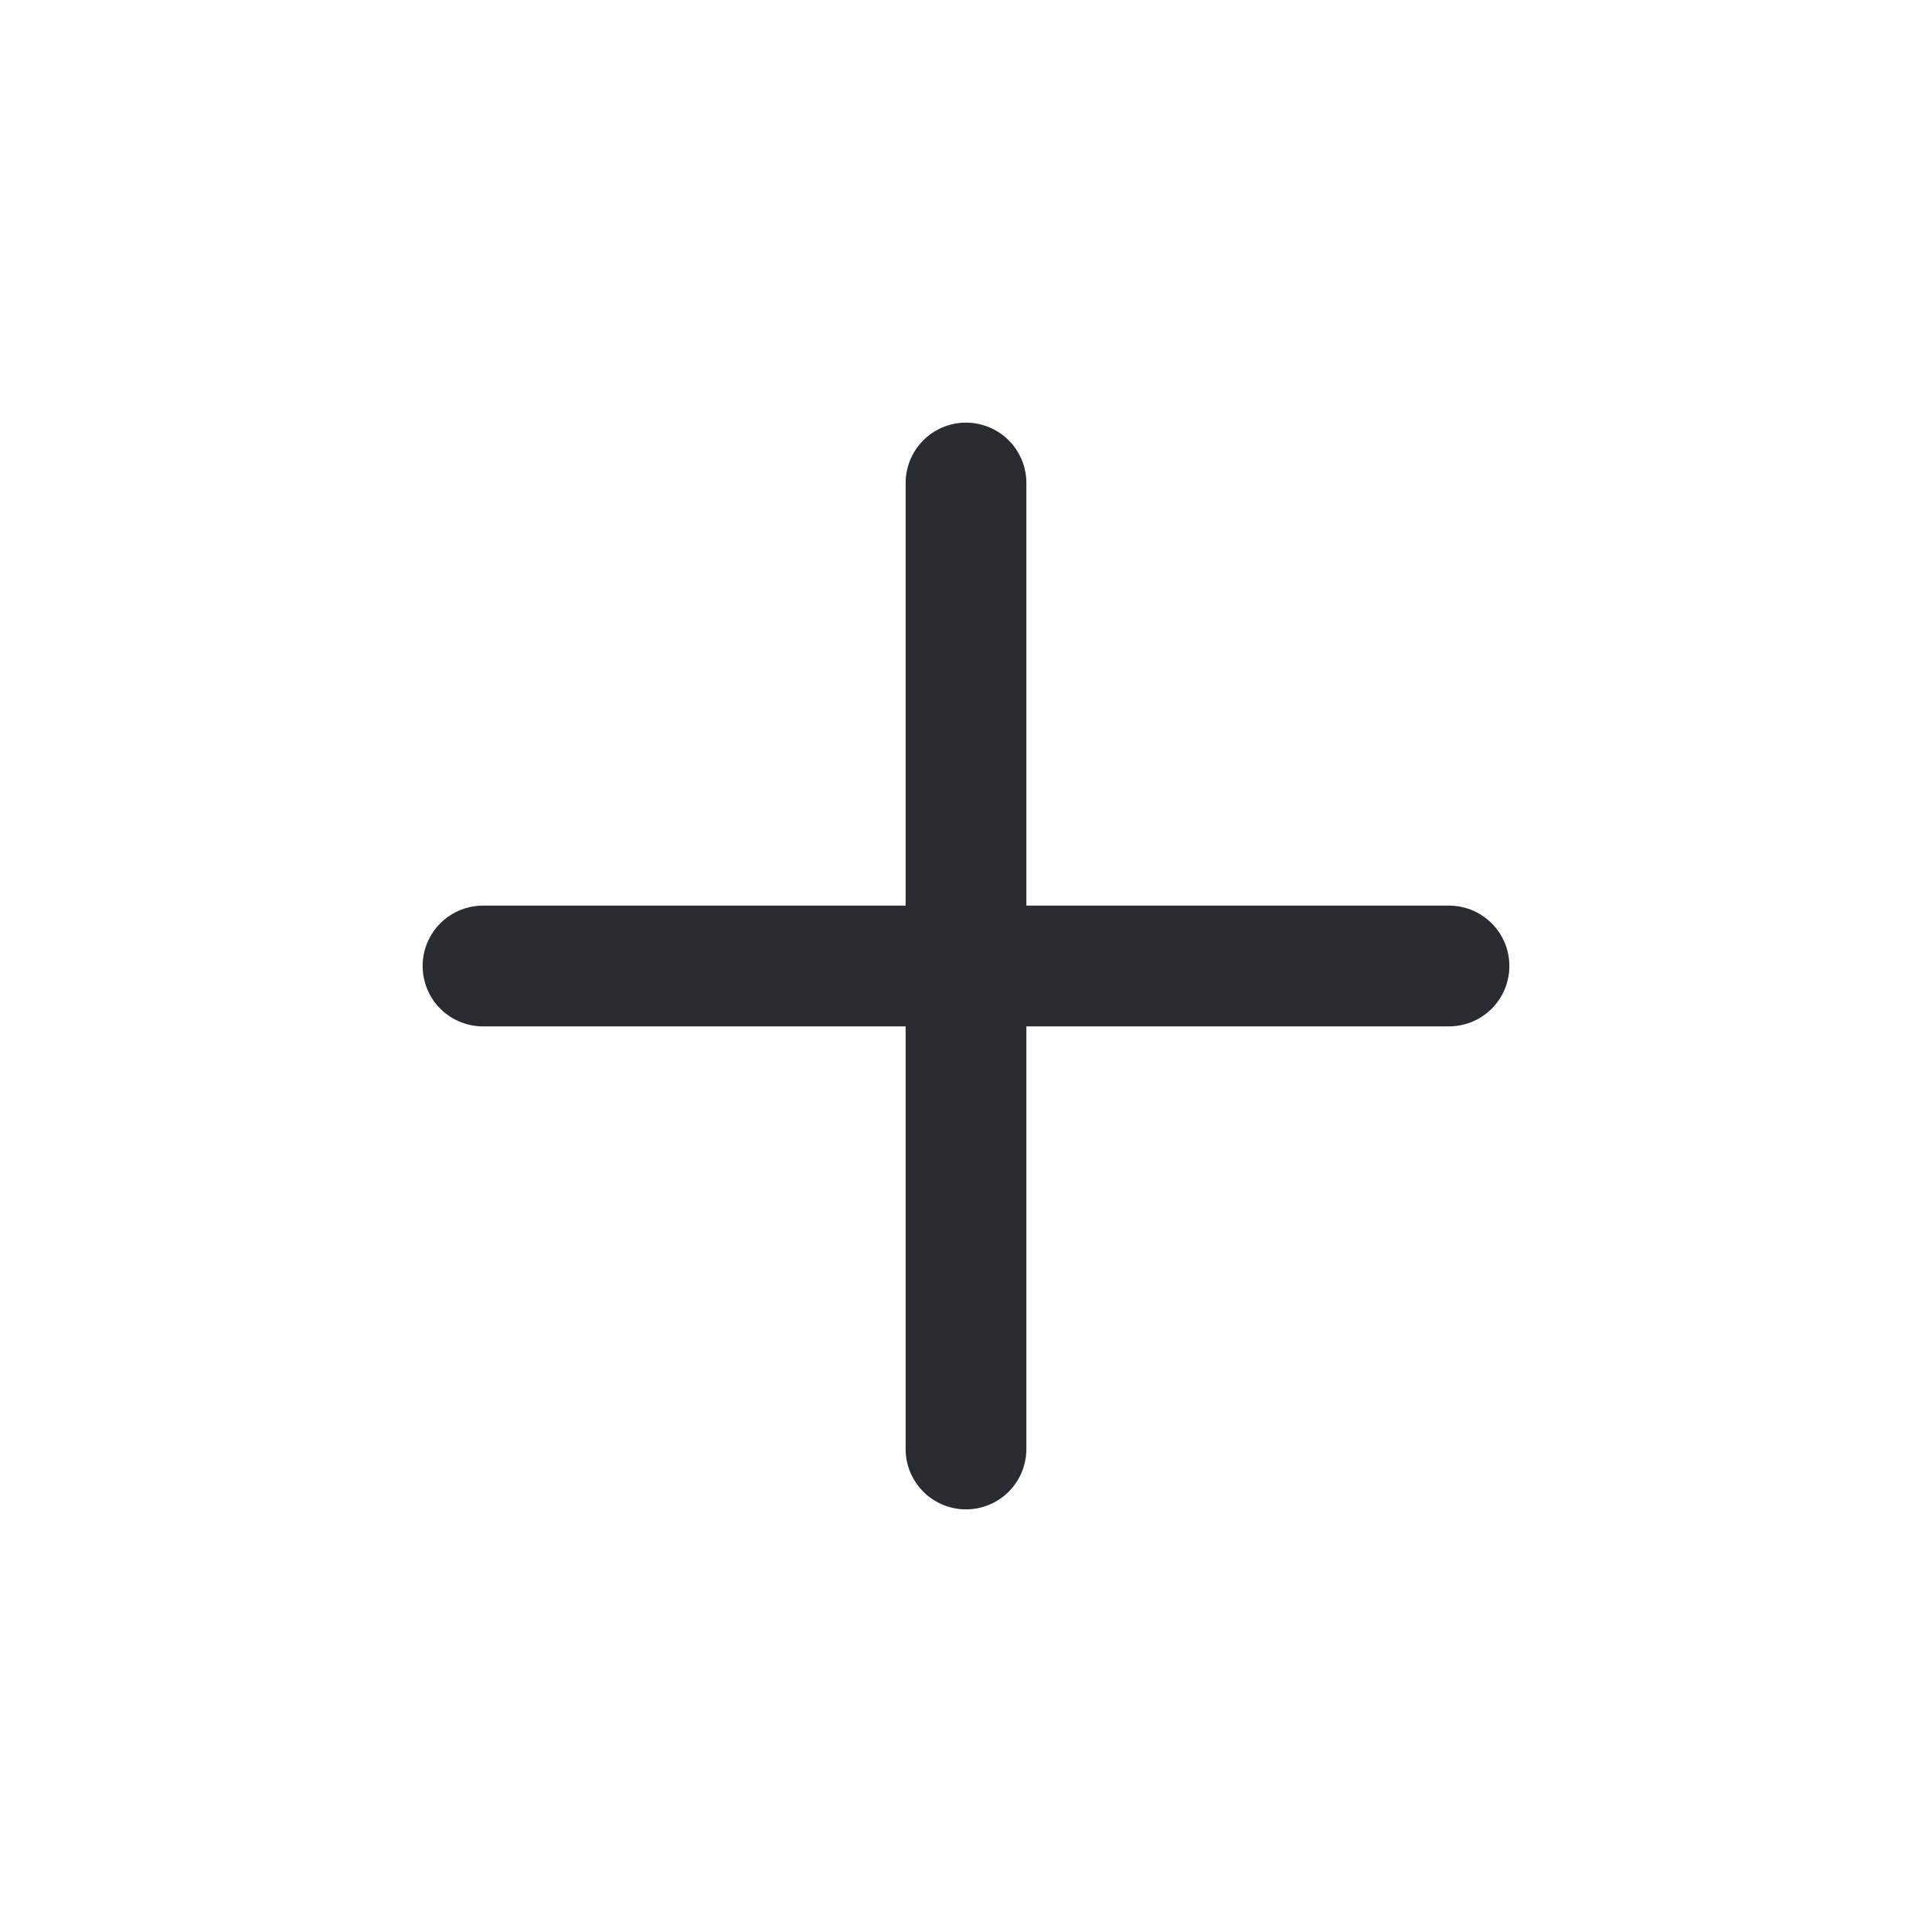
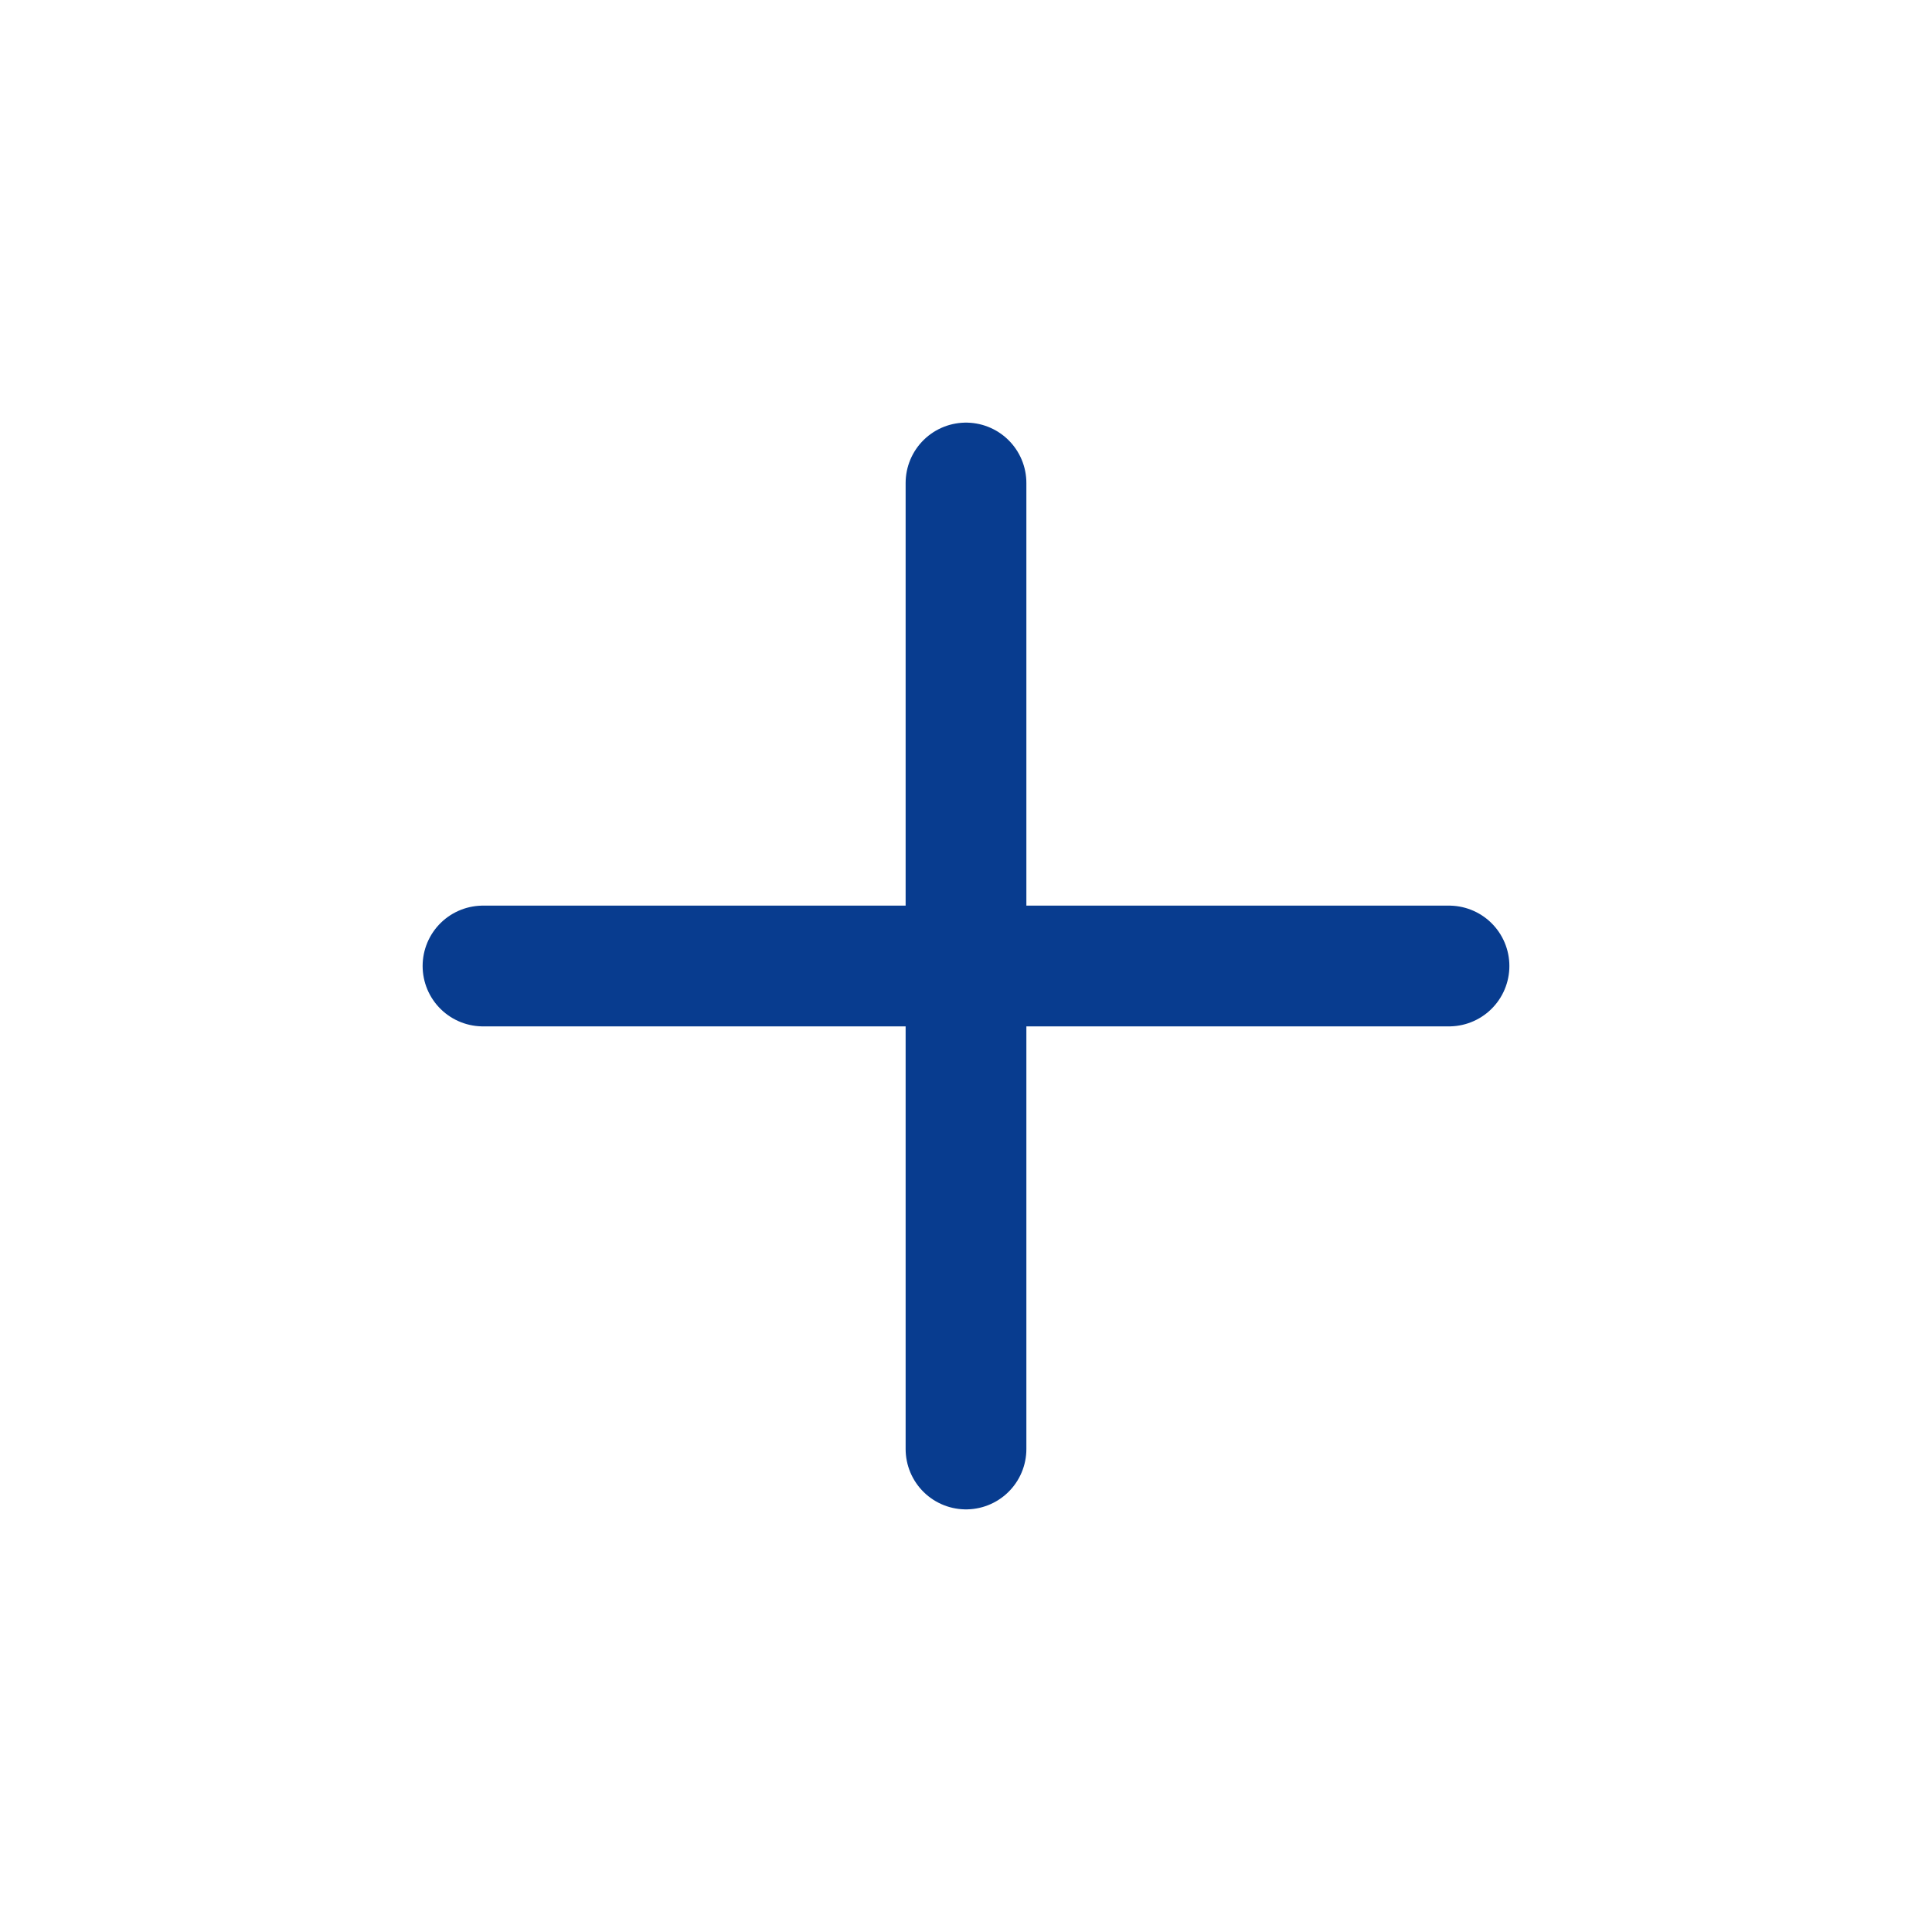
<svg xmlns="http://www.w3.org/2000/svg" width="24" height="24" viewBox="0 0 24 24" fill="none">
-   <path d="M6 12H18" stroke="#292D32" stroke-width="1.5" stroke-linecap="round" stroke-linejoin="round" />
-   <path d="M12 18V6" stroke="#292D32" stroke-width="1.5" stroke-linecap="round" stroke-linejoin="round" />
+   <path d="M6 12H18" stroke="#083c8f" stroke-width="1.5" stroke-linecap="round" stroke-linejoin="round" />
+   <path d="M12 18V6" stroke="#083c8f" stroke-width="1.5" stroke-linecap="round" stroke-linejoin="round" />
</svg>
